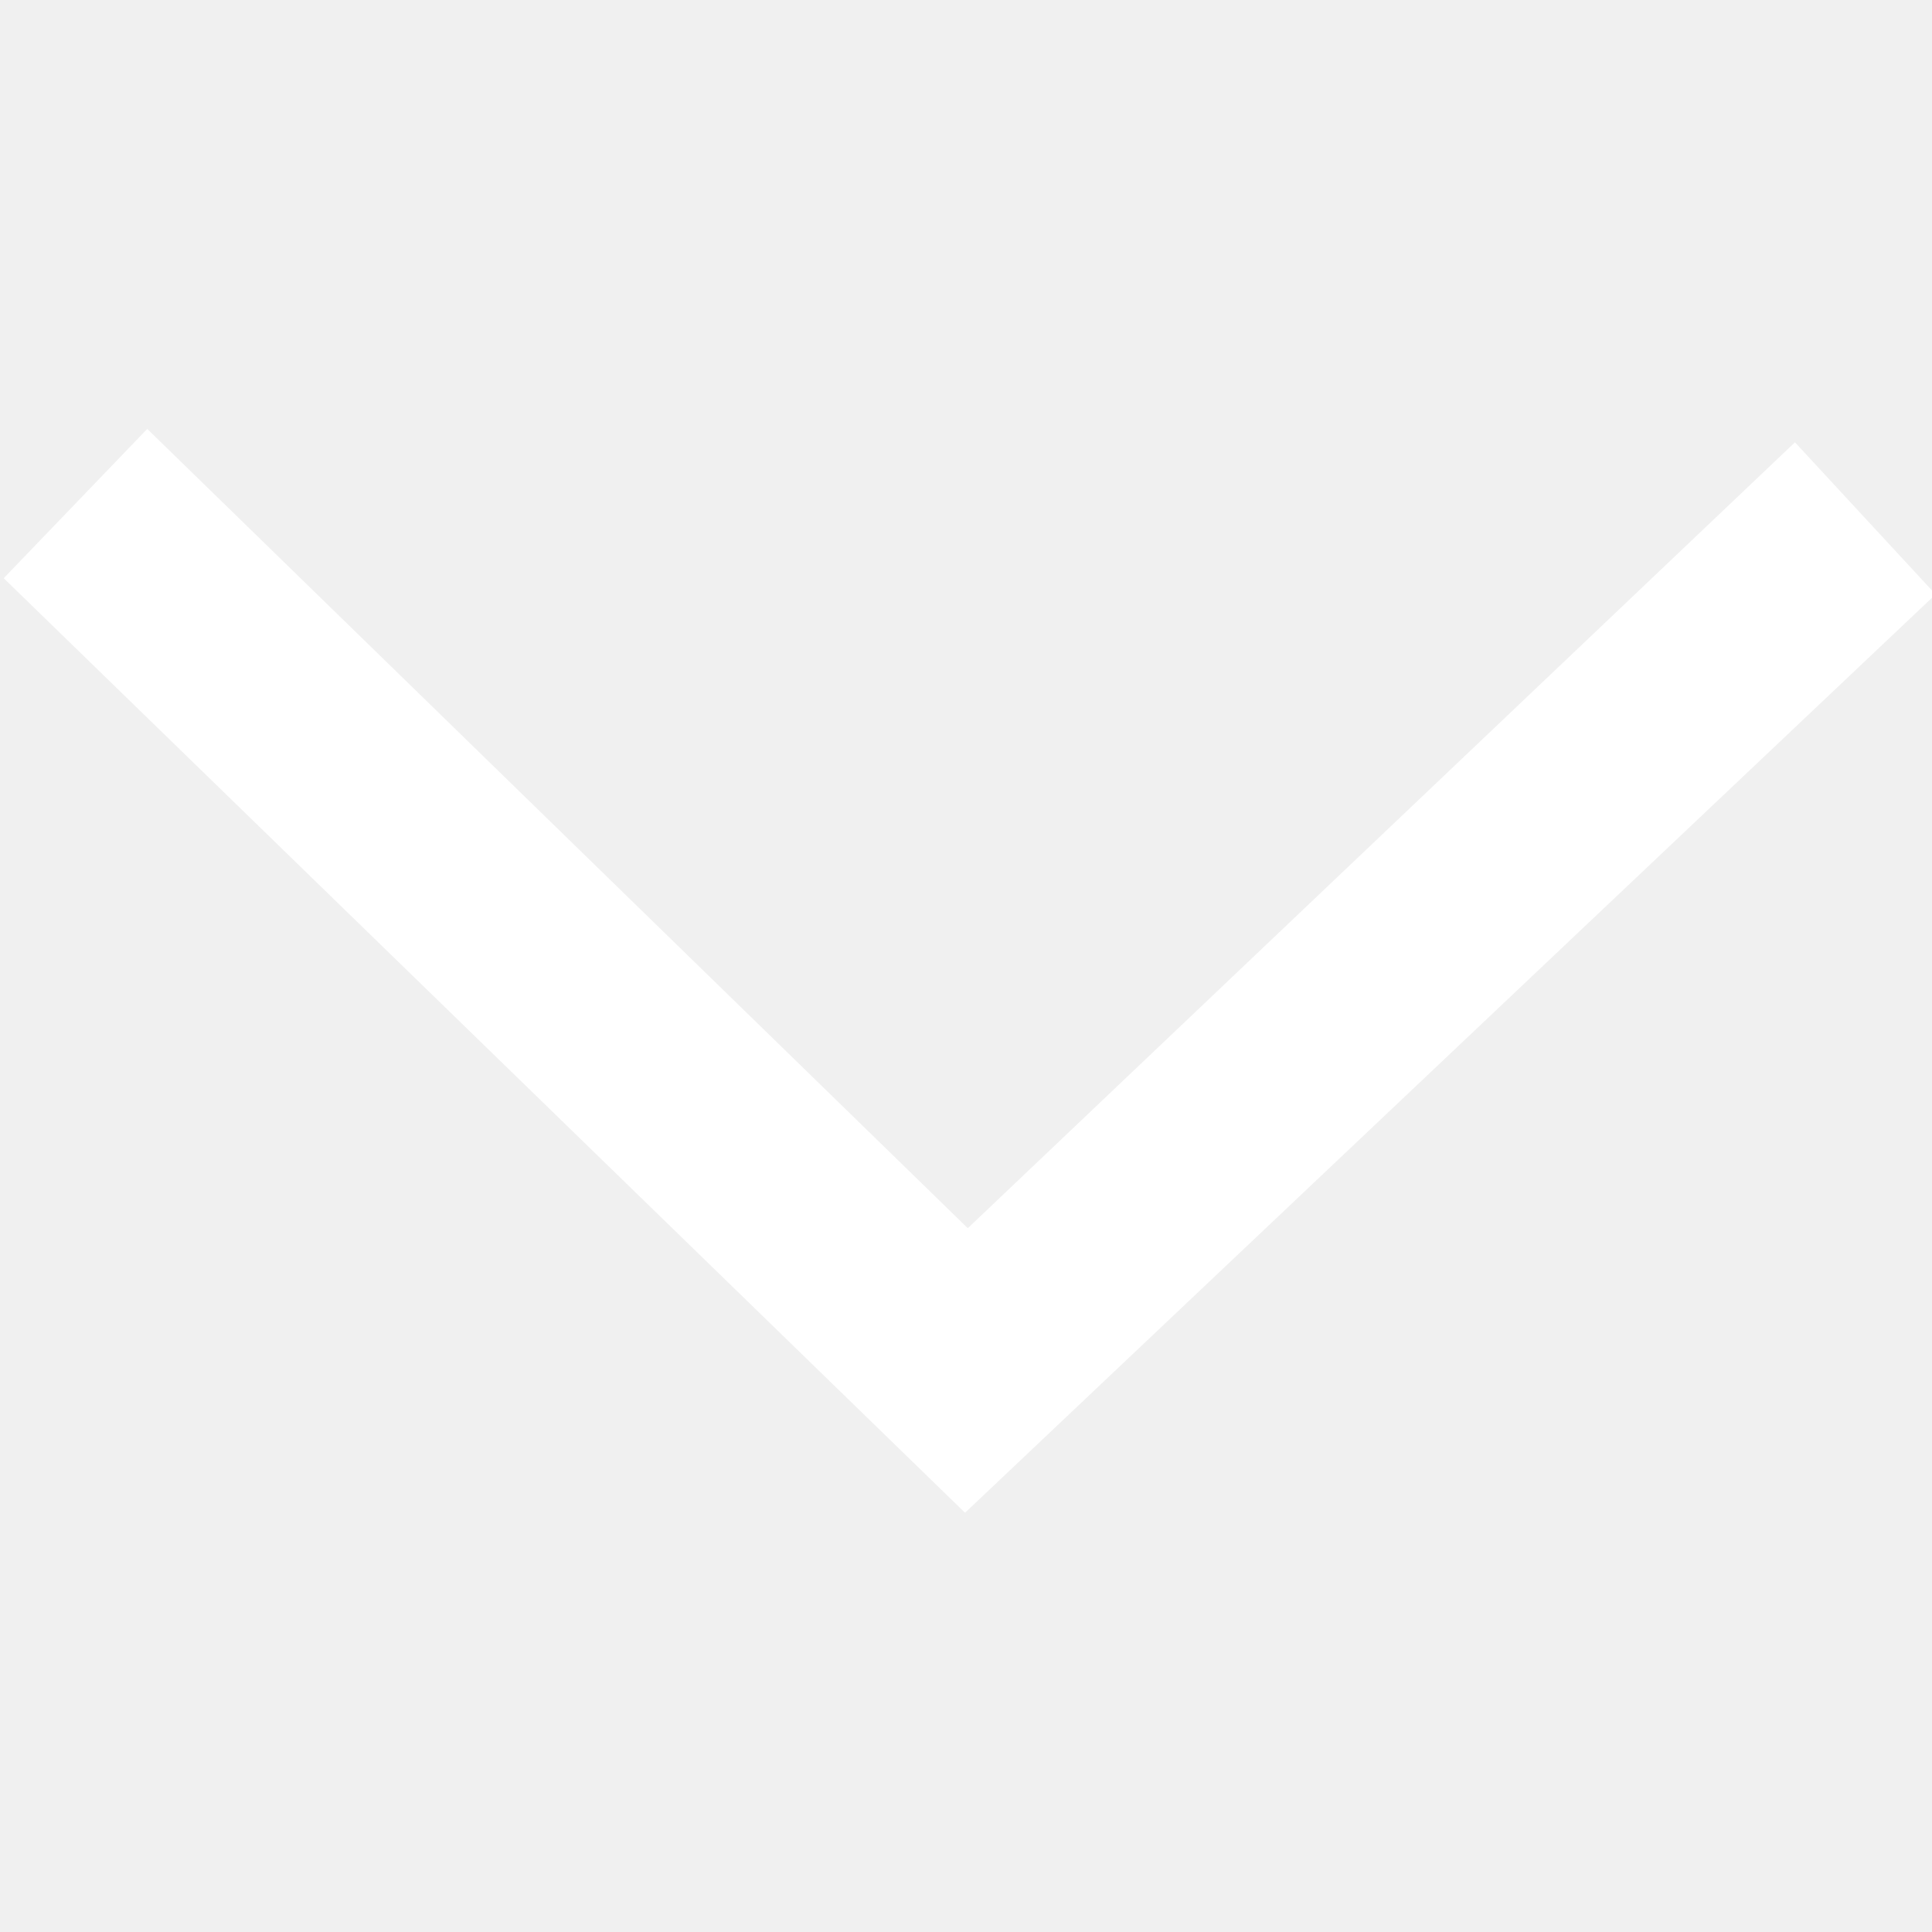
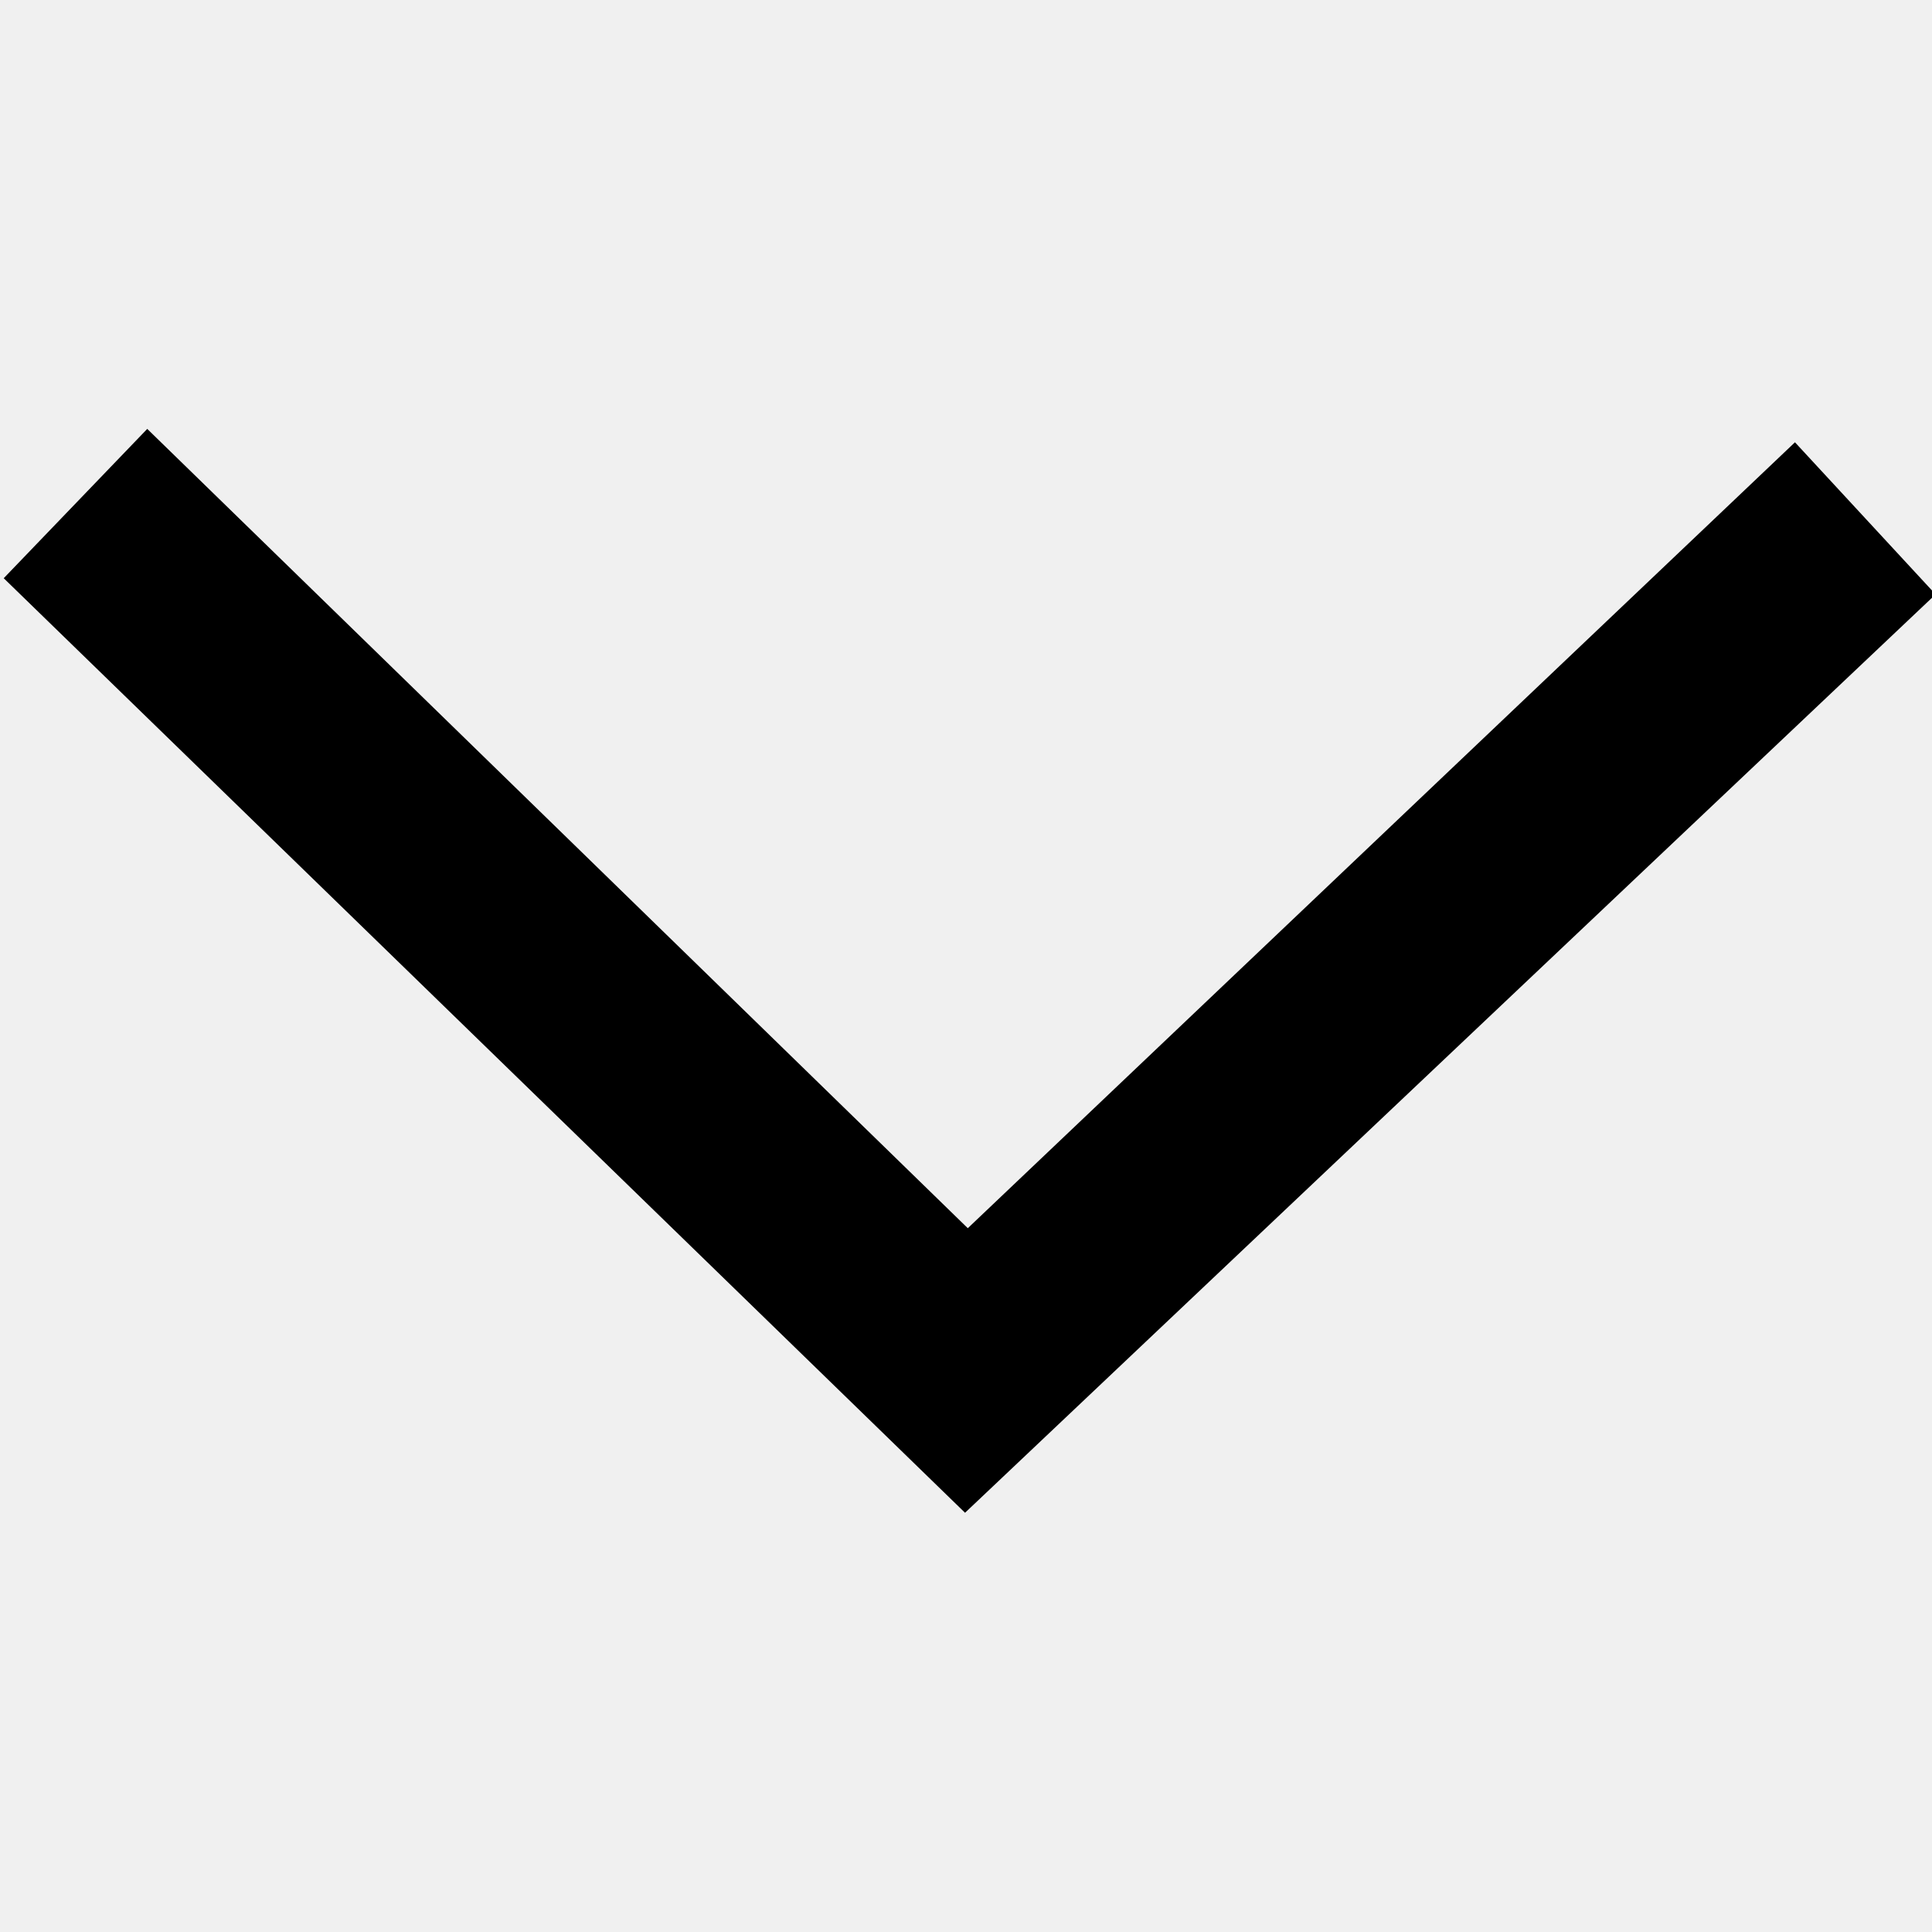
<svg xmlns="http://www.w3.org/2000/svg" version="1.1" id="down" x="0px" y="0px" viewBox="0 0 14 14" style="enable-background:new 0 0 14 14;" xml:space="preserve">
-   <style type="text/css">
- 	.color{fill:#FFFFFF;}
- </style>
-   <polygon class="color" points="6.993,10.962 0.027,4.19 1.067,3.108 7.013,8.9 13.007,3.205   14.026,4.307 " />
+   <polygon points="6.993,10.962 0.027,4.19 1.067,3.108 7.013,8.9 13.007,3.205   14.026,4.307 " />
</svg>
